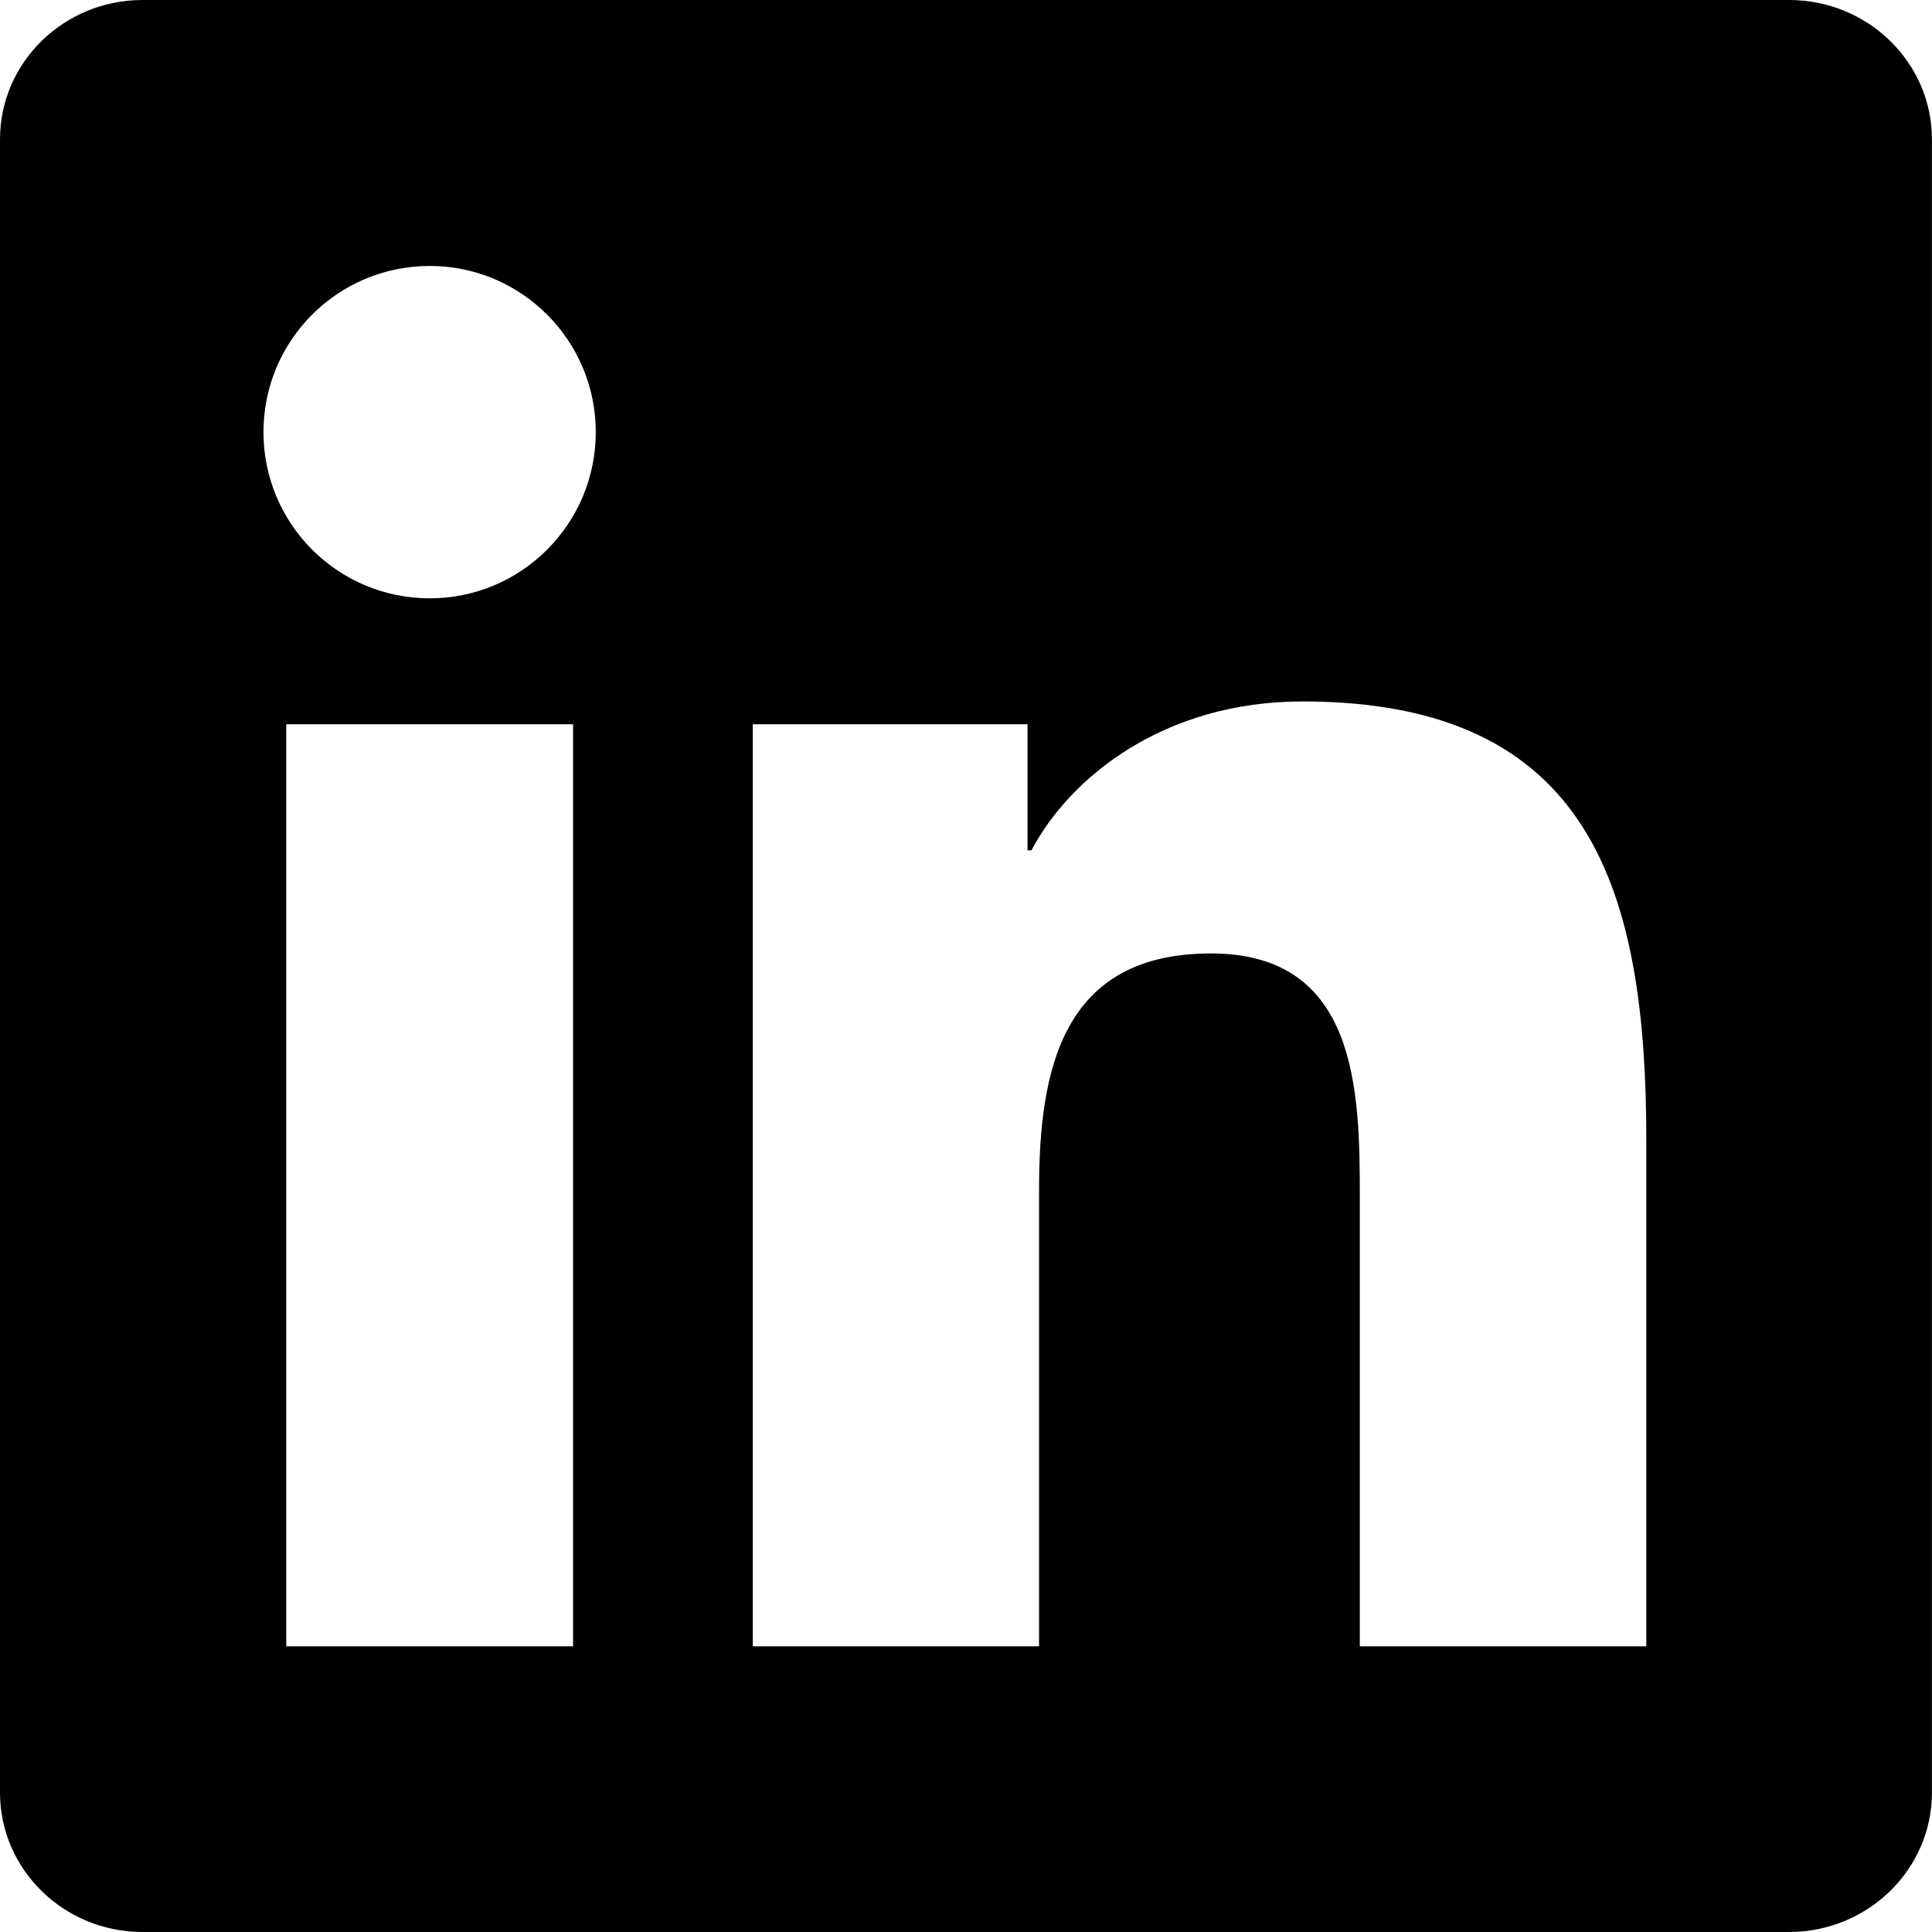
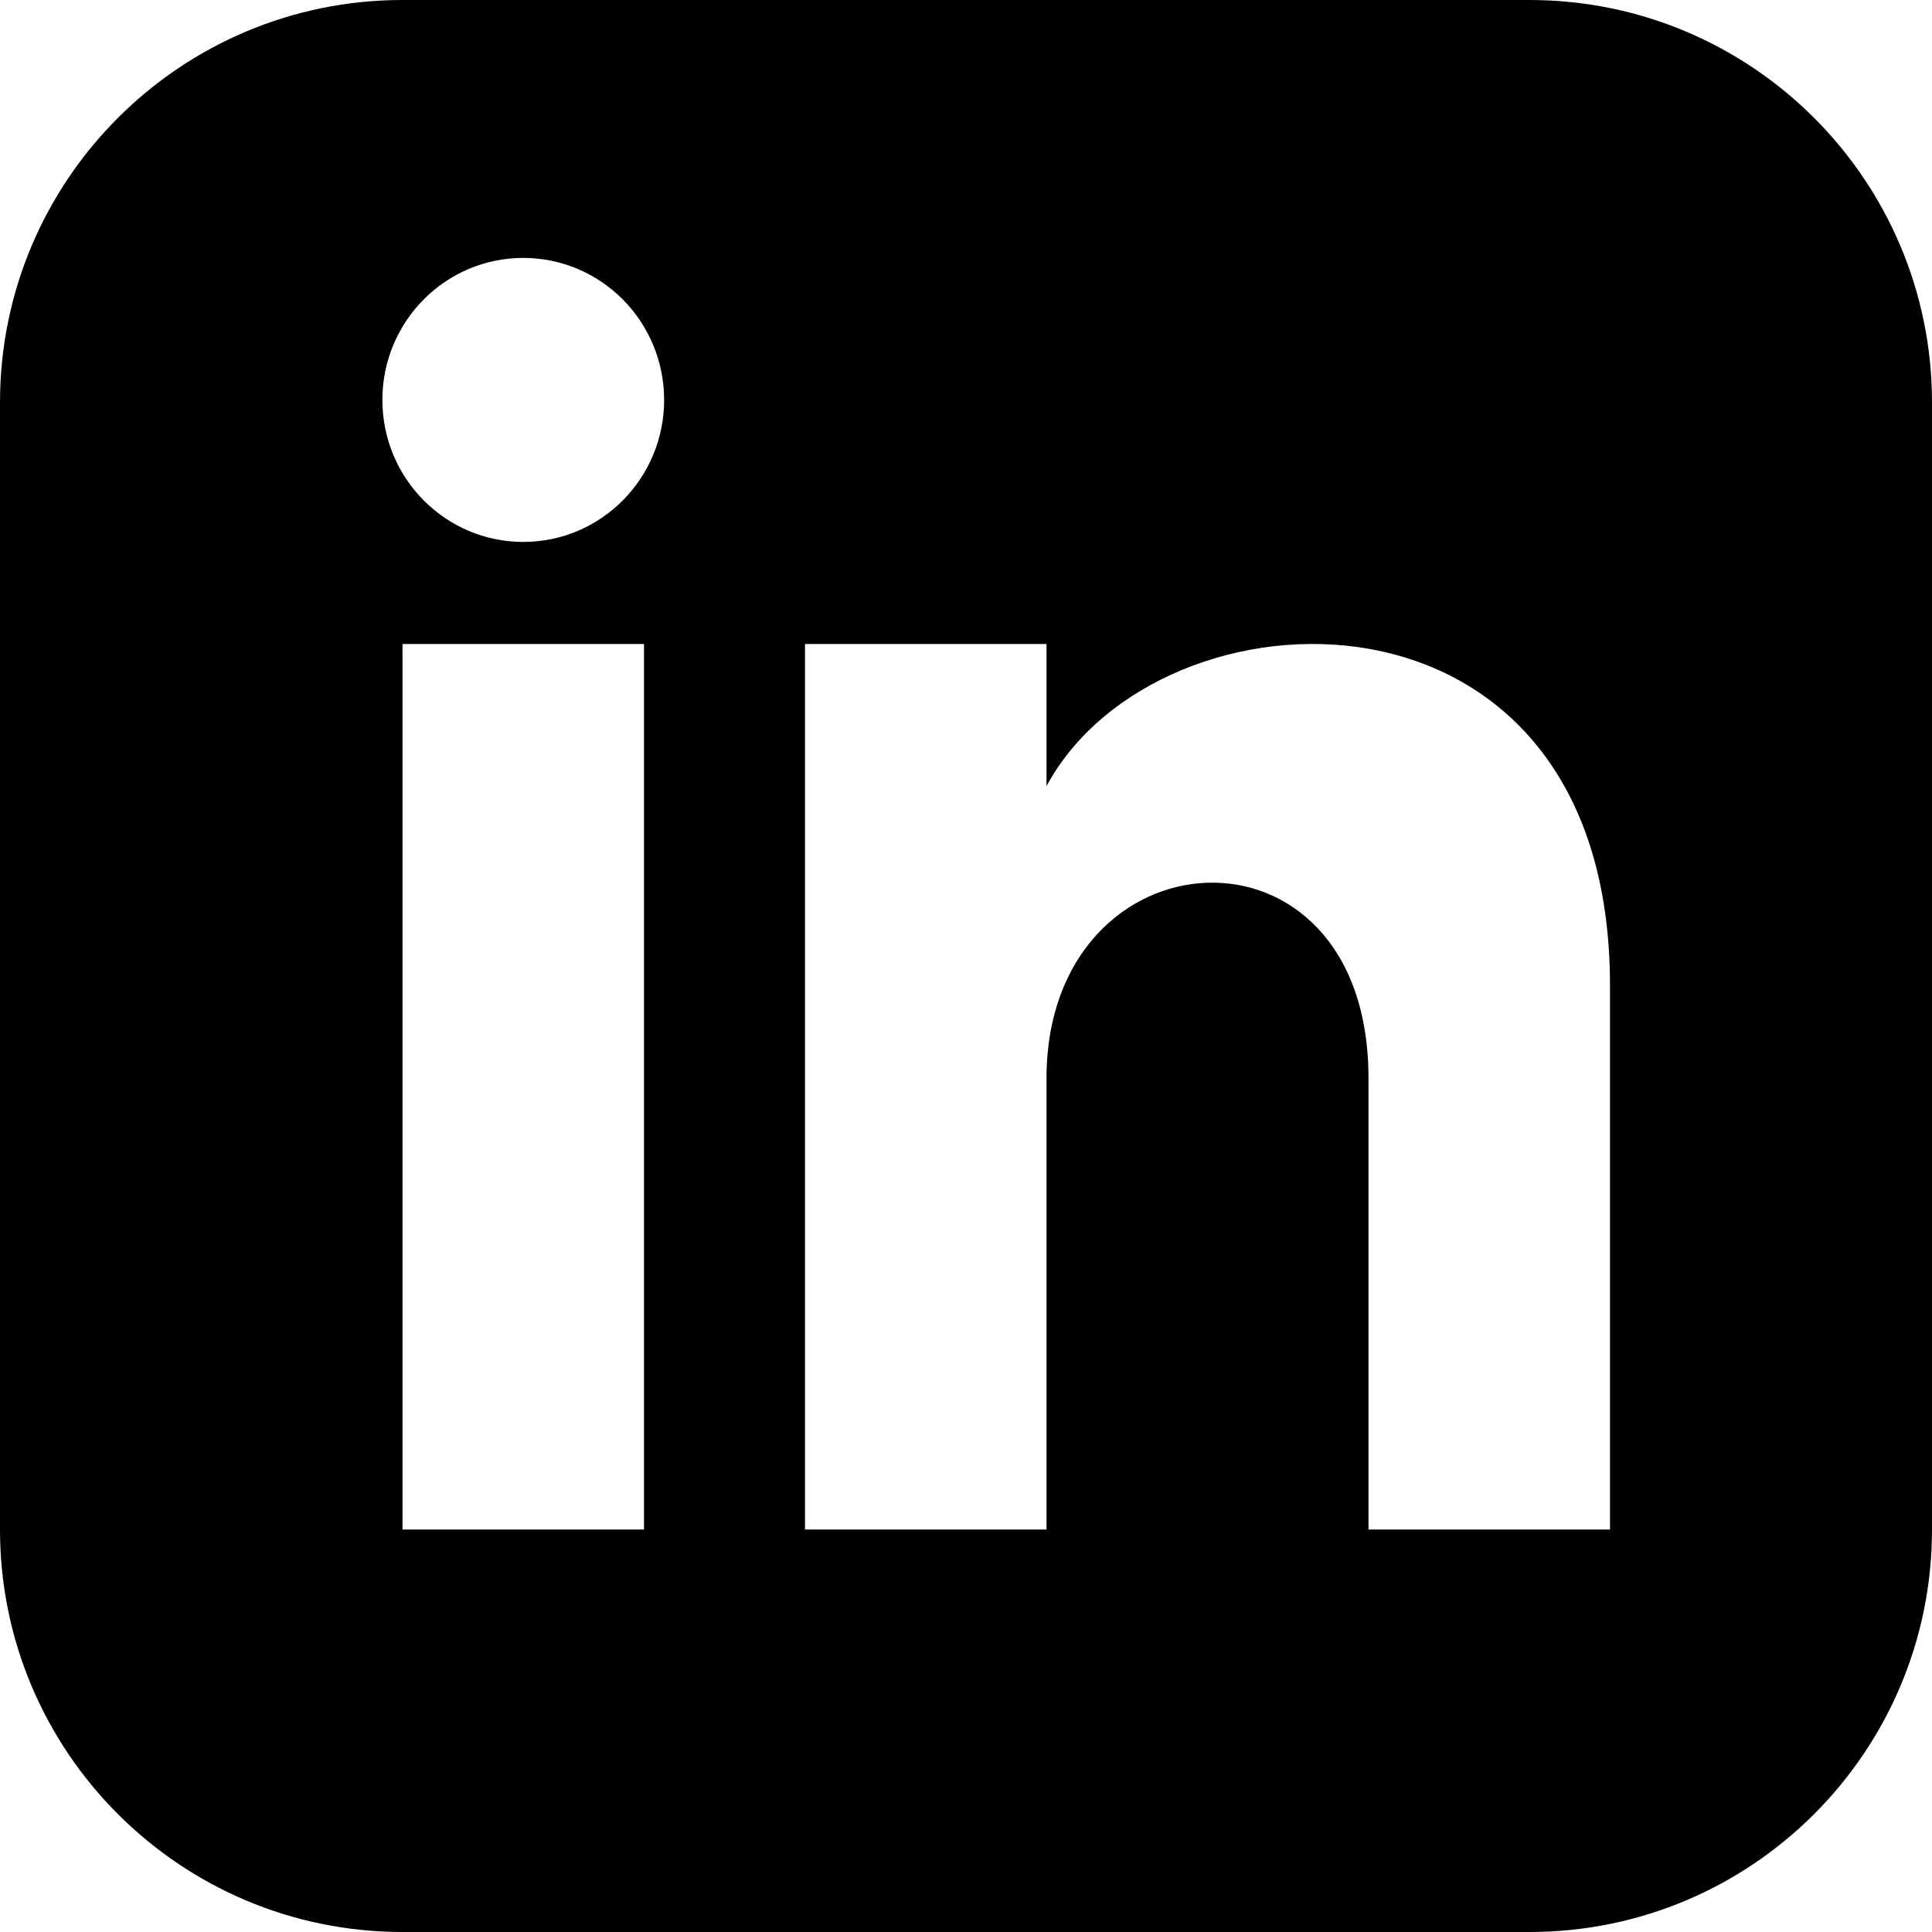
- <svg xmlns="http://www.w3.org/2000/svg" viewBox="0 0 32 32" version="1.1">
-   <path d="M27.268,27.268 L22.523,27.268 L22.523,19.841 C22.523,18.07 22.492,15.792 20.057,15.792 C17.587,15.792 17.21,17.722 17.21,19.715 L17.21,27.268 L12.469,27.268 L12.469,11.996 L17.019,11.996 L17.019,14.084 L17.084,14.084 C17.717,12.884 19.266,11.618 21.574,11.618 C26.38,11.618 27.268,14.78 27.268,18.892 L27.268,27.268 L27.268,27.268 Z M7.118,9.91 C5.594,9.91 4.364,8.677 4.364,7.157 C4.364,5.638 5.594,4.405 7.118,4.405 C8.636,4.405 9.868,5.638 9.868,7.157 C9.868,8.677 8.636,9.91 7.118,9.91 L7.118,9.91 Z M4.741,11.996 L9.492,11.996 L9.492,27.268 L4.741,27.268 L4.741,11.996 Z M29.632,0 L2.36,0 C1.058,0 0,1.033 0,2.308 L0,29.691 C0,30.965 1.058,32 2.36,32 L29.632,32 C30.937,32 31.999,30.965 31.999,29.691 L31.999,2.308 C31.999,1.033 30.937,0 29.632,0 L29.632,0 Z" id="Fill-4" />
+ <svg xmlns="http://www.w3.org/2000/svg" width="24" height="24" viewBox="0 0 24 24">
+   <path d="M19 0h-14c-2.761 0-5 2.239-5 5v14c0 2.761 2.239 5 5 5h14c2.762 0 5-2.239 5-5v-14c0-2.761-2.238-5-5-5zm-11 19h-3v-11h3v11zm-1.5-12.268c-.966 0-1.75-.79-1.75-1.764s.784-1.764 1.75-1.764 1.75.79 1.75 1.764-.783 1.764-1.75 1.764zm13.5 12.268h-3v-5.604c0-3.368-4-3.113-4 0v5.604h-3v-11h3v1.765c1.396-2.586 7-2.777 7 2.476v6.759z" />
</svg>
